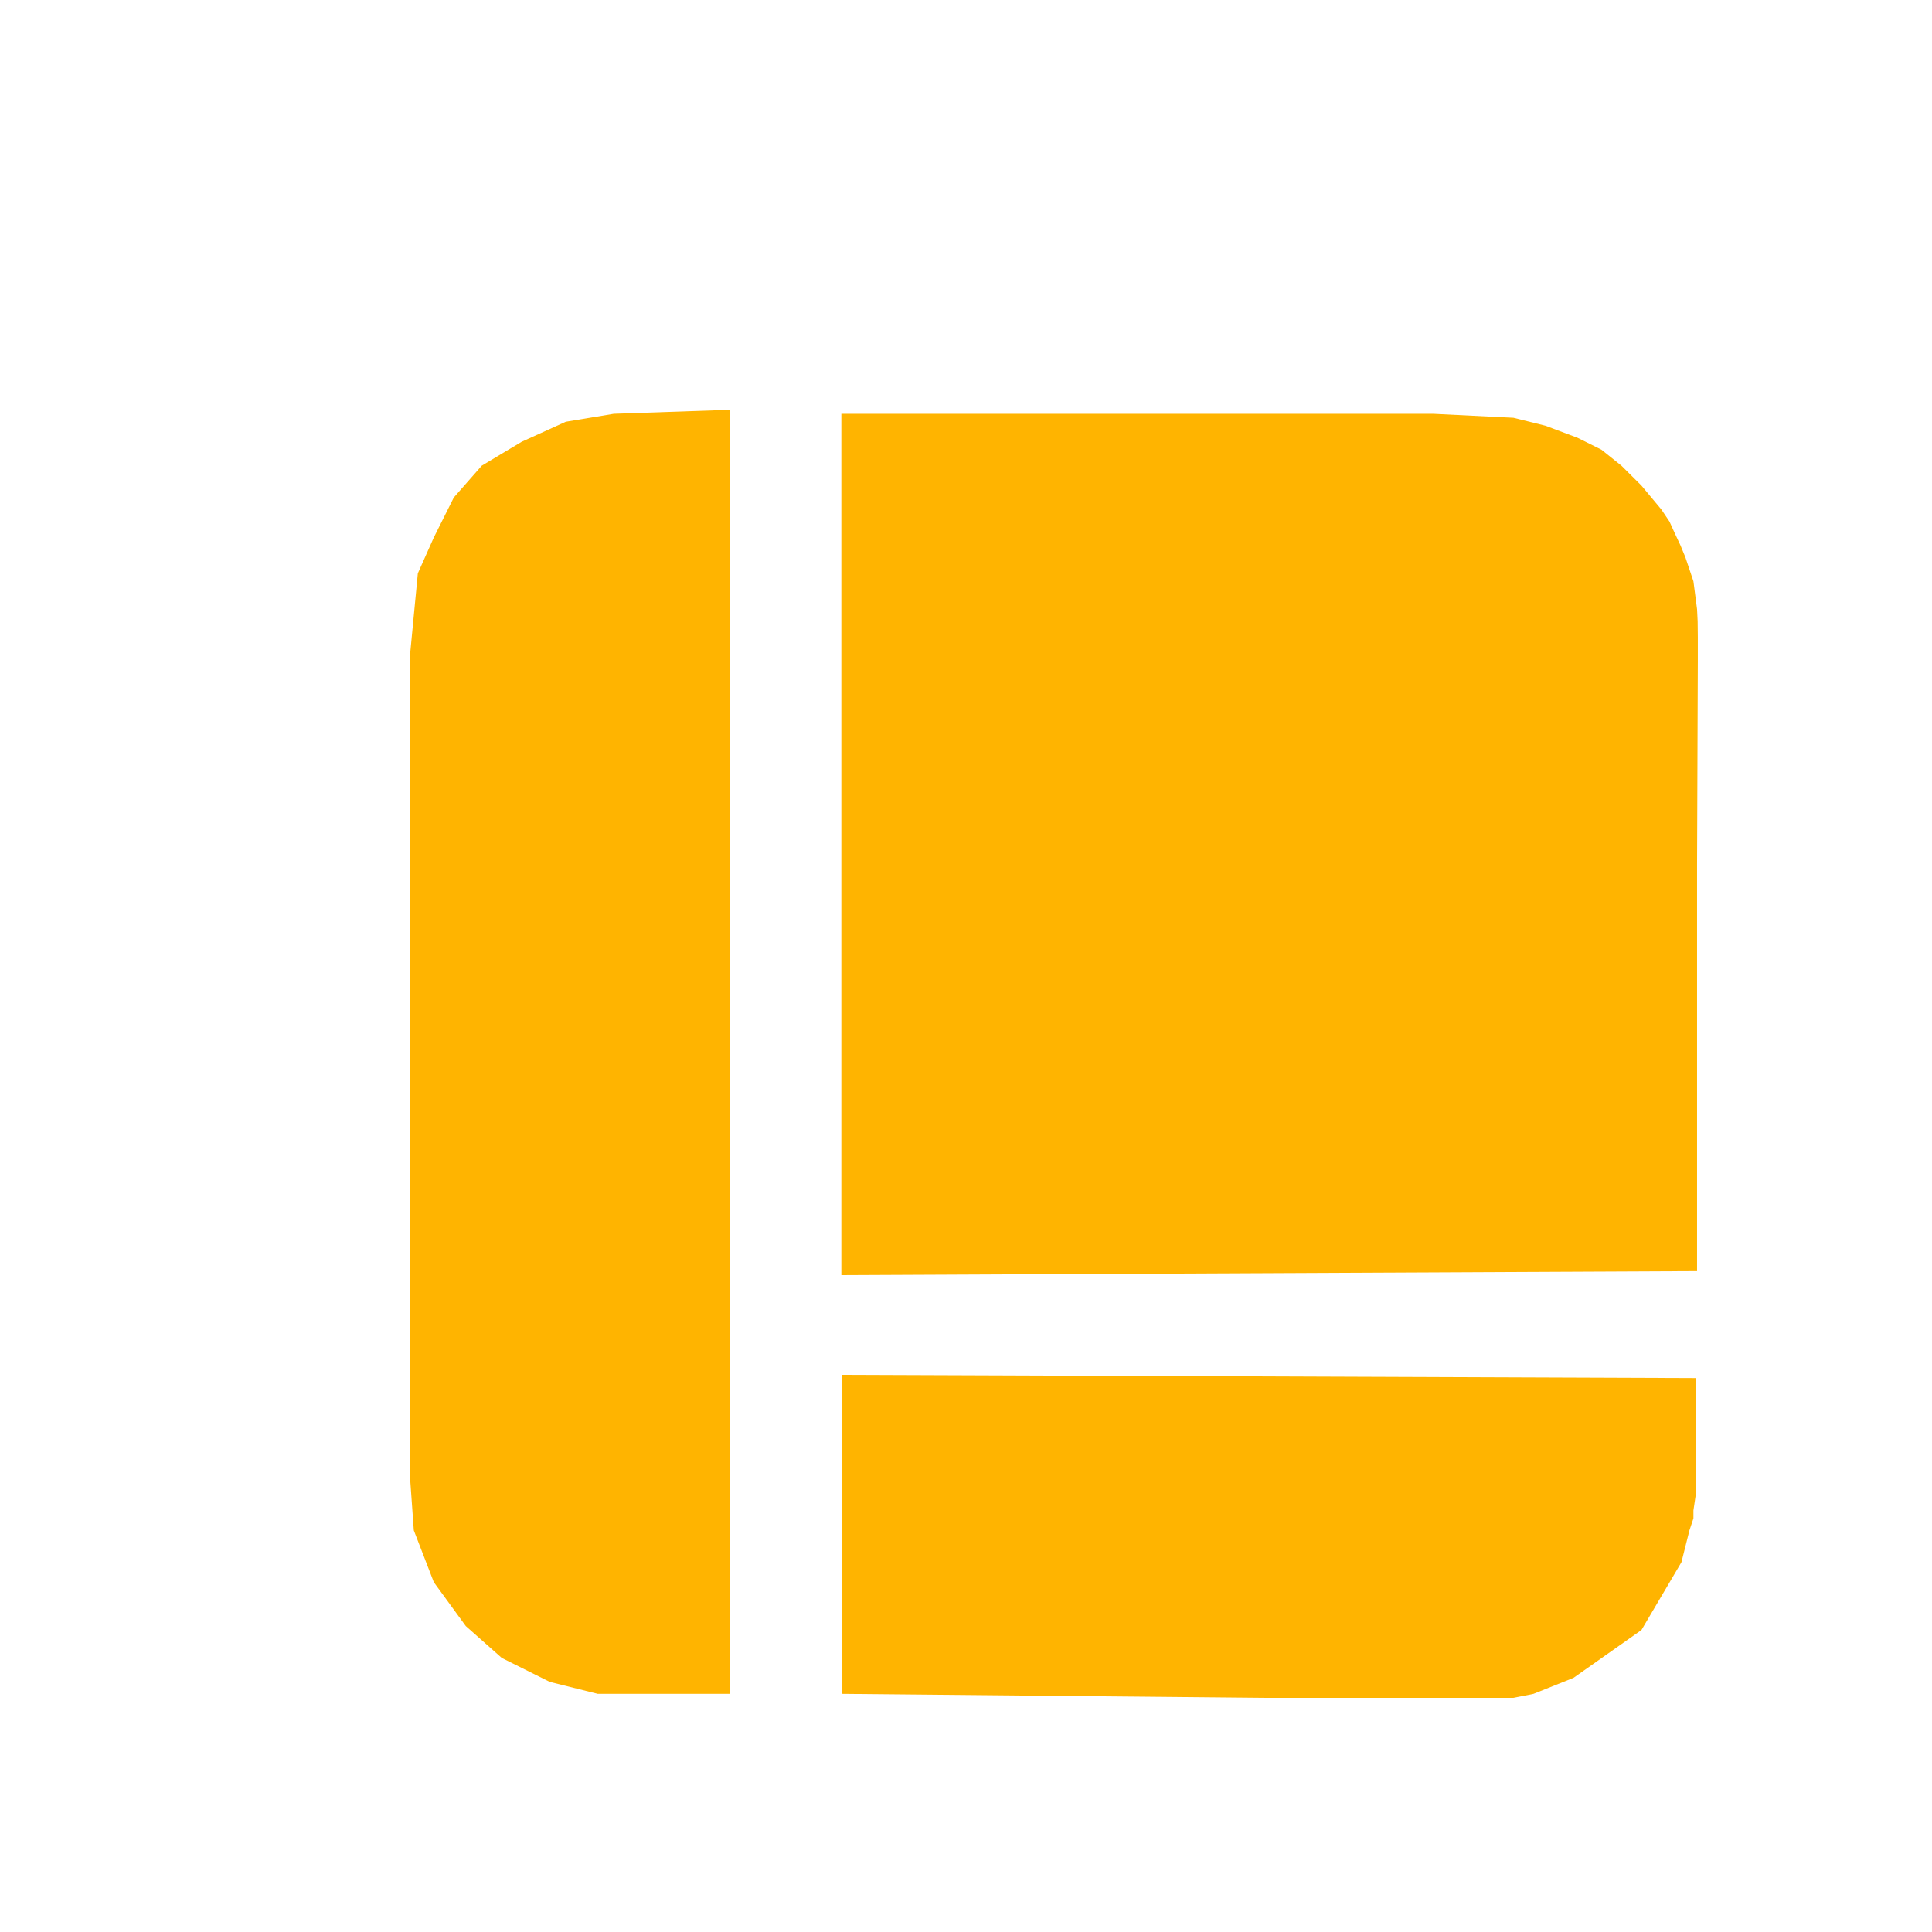
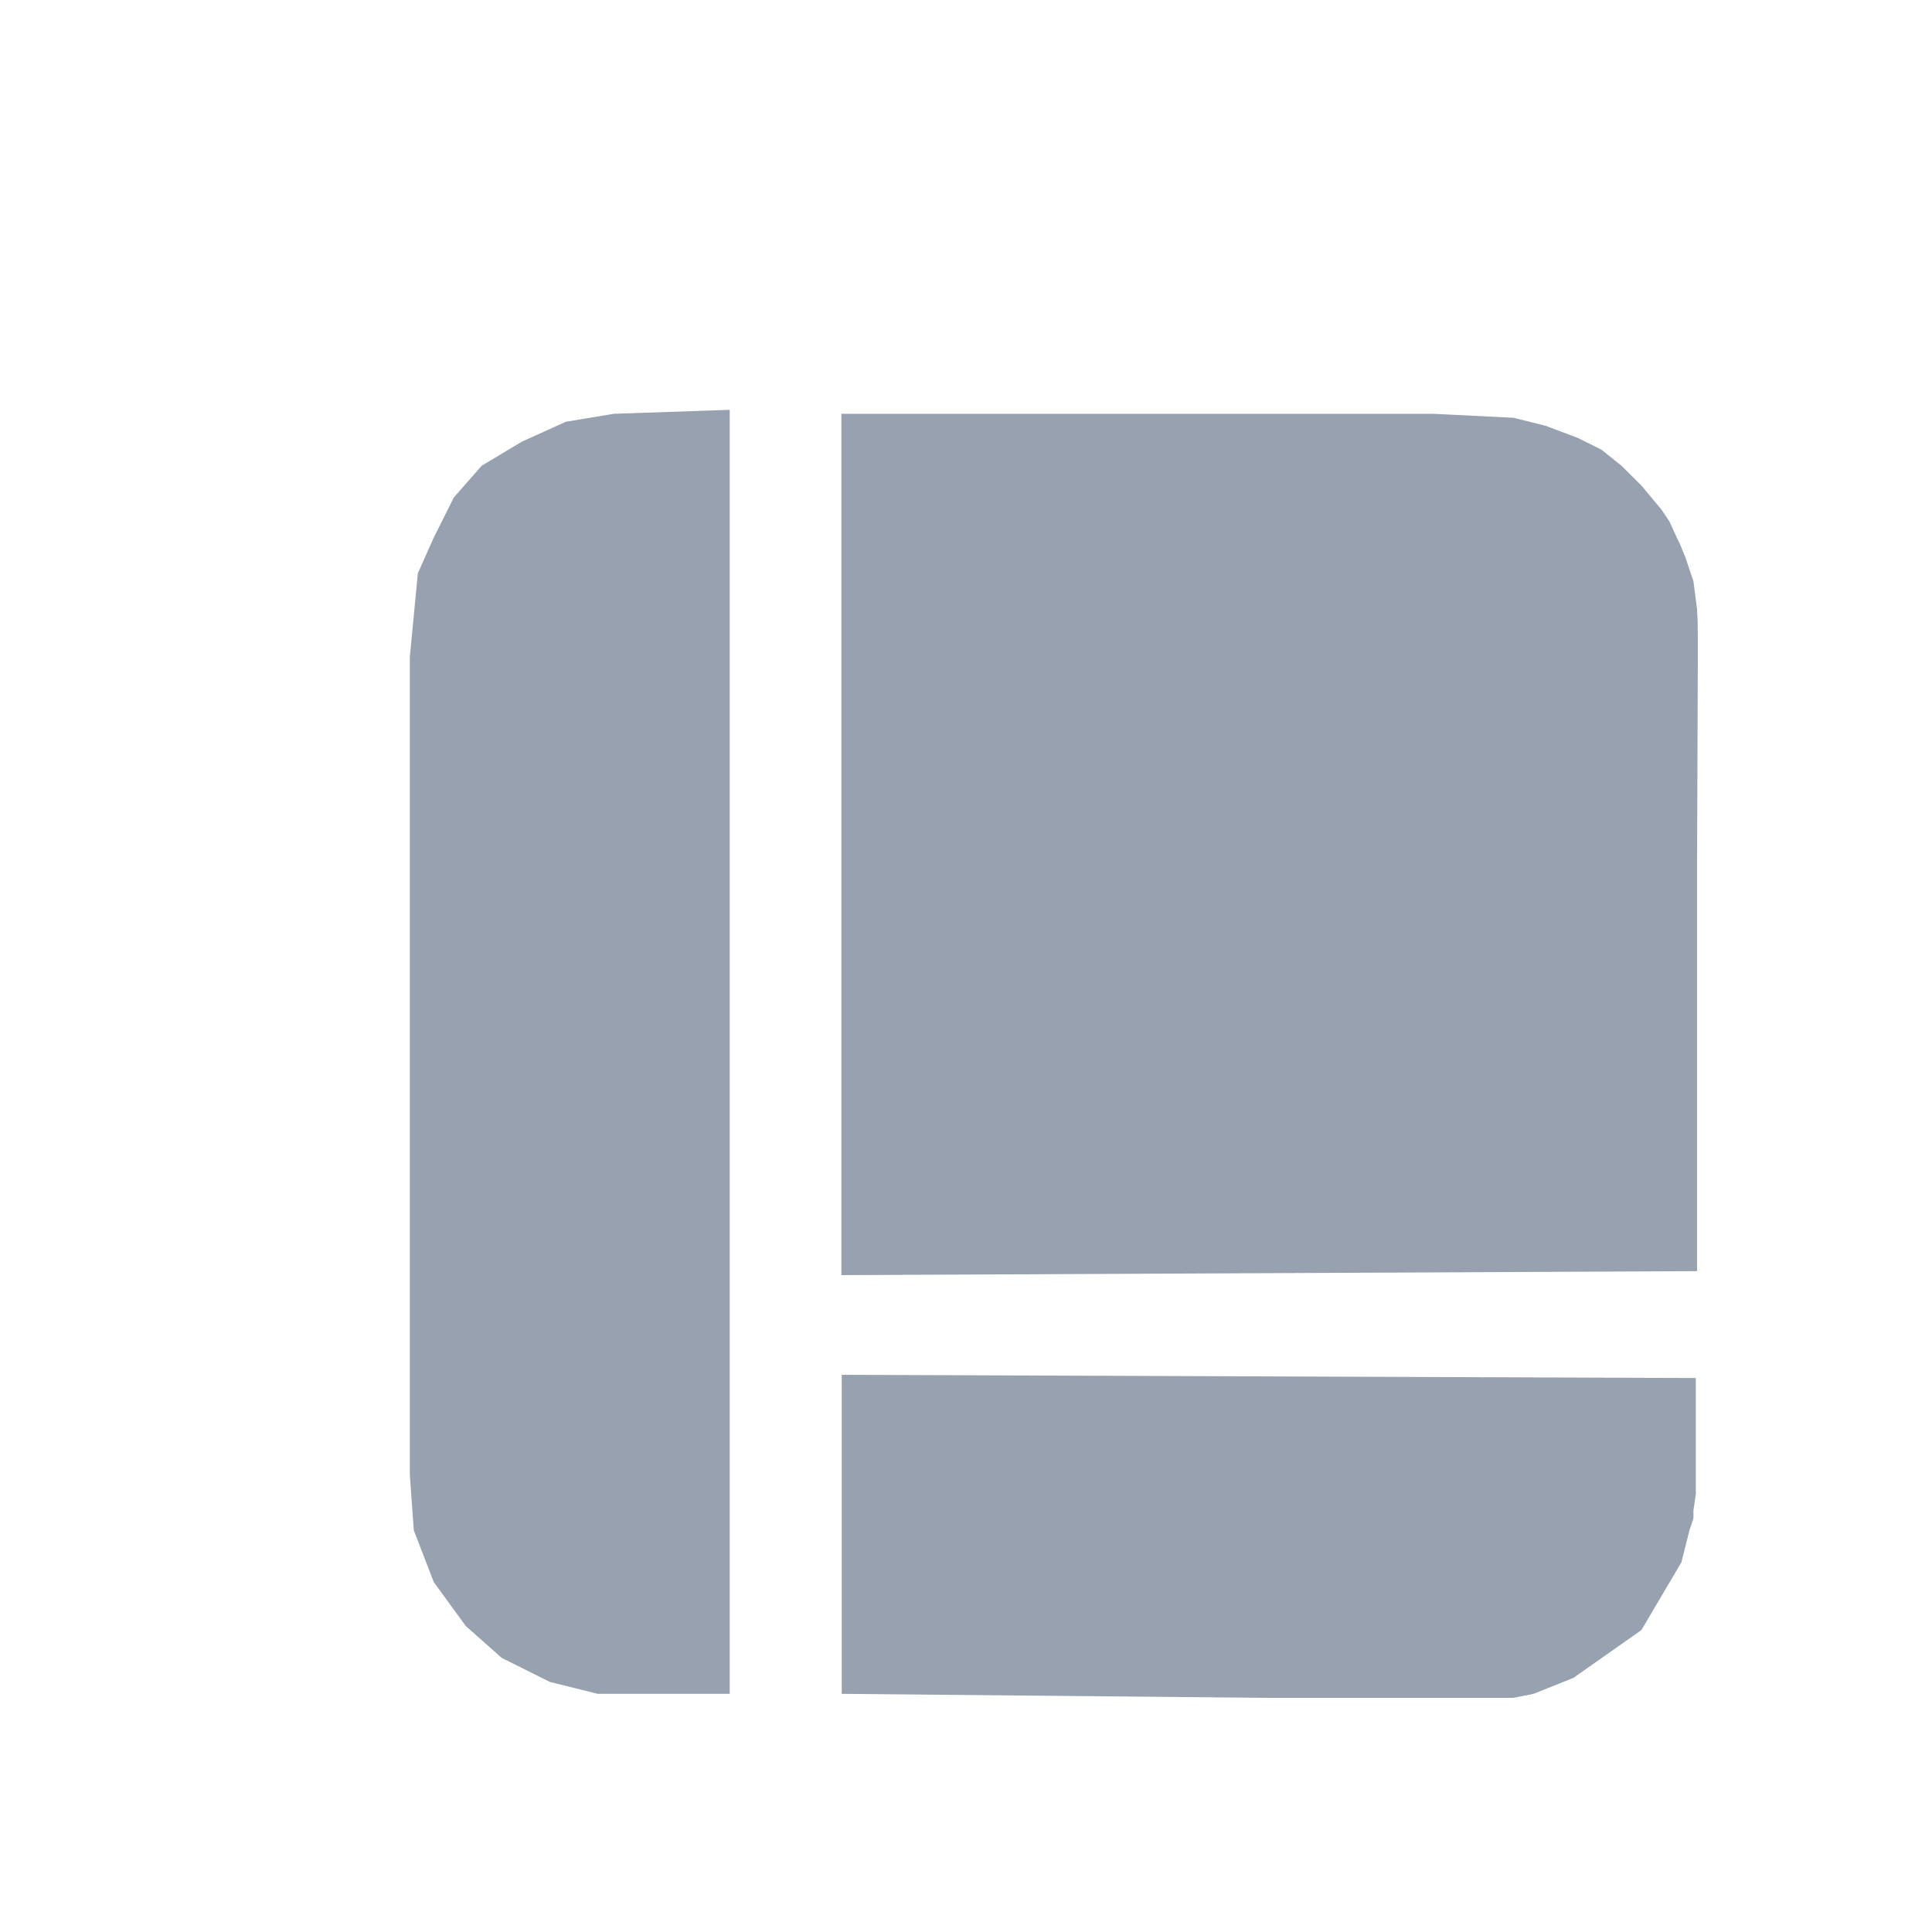
<svg xmlns="http://www.w3.org/2000/svg" width="33" height="33" viewBox="0 0 33 33" fill="none">
-   <path d="M14.371 7.068L24.479 7.068L25.851 7.136L26.398 7.272L26.944 7.477L27.354 7.681L27.695 7.954L28.037 8.294L28.378 8.703L28.515 8.907L28.608 9.111L28.704 9.316L28.788 9.52L28.925 9.929L28.987 10.406L28.997 10.61L29 10.882L29 11.291L28.987 14.765L28.987 21.712L14.371 21.78L14.371 7.068Z" fill="#FFB400" />
-   <path d="M14.377 23.483L28.966 23.538L28.966 25.523L28.925 25.799L28.925 25.935L28.857 26.139L28.72 26.684L28.037 27.842L26.876 28.659L26.193 28.932L25.851 29L21.548 29L14.377 28.932L14.377 23.483Z" fill="#FFB400" />
-   <path d="M10.483 7.068L12.464 7L12.464 28.932L10.21 28.932L9.391 28.728L8.571 28.319L7.956 27.774L7.41 27.025L7.068 26.139L7 25.186L7 11.223L7.137 9.793L7.41 9.18L7.751 8.498L8.229 7.954L8.912 7.545L9.664 7.204L10.483 7.068Z" fill="#FFB400" />
+   <path d="M14.371 7.068L24.479 7.068L25.851 7.136L26.398 7.272L26.944 7.477L27.354 7.681L27.695 7.954L28.037 8.294L28.378 8.703L28.515 8.907L28.608 9.111L28.704 9.316L28.788 9.52L28.925 9.929L28.987 10.406L28.997 10.61L29 10.882L29 11.291L28.987 14.765L28.987 21.712L14.371 21.78L14.371 7.068Z" fill="#97A1AF" />
+   <path d="M14.377 23.483L28.966 23.538L28.966 25.523L28.925 25.799L28.925 25.935L28.857 26.139L28.72 26.684L28.037 27.842L26.876 28.659L26.193 28.932L25.851 29L21.548 29L14.377 28.932L14.377 23.483Z" fill="#97A1AF" />
+   <path d="M10.483 7.068L12.464 7L12.464 28.932L10.21 28.932L9.391 28.728L8.571 28.319L7.956 27.774L7.41 27.025L7.068 26.139L7 25.186L7 11.223L7.137 9.793L7.41 9.18L7.751 8.498L8.229 7.954L8.912 7.545L9.664 7.204L10.483 7.068Z" fill="#97A1AF" />
</svg>
